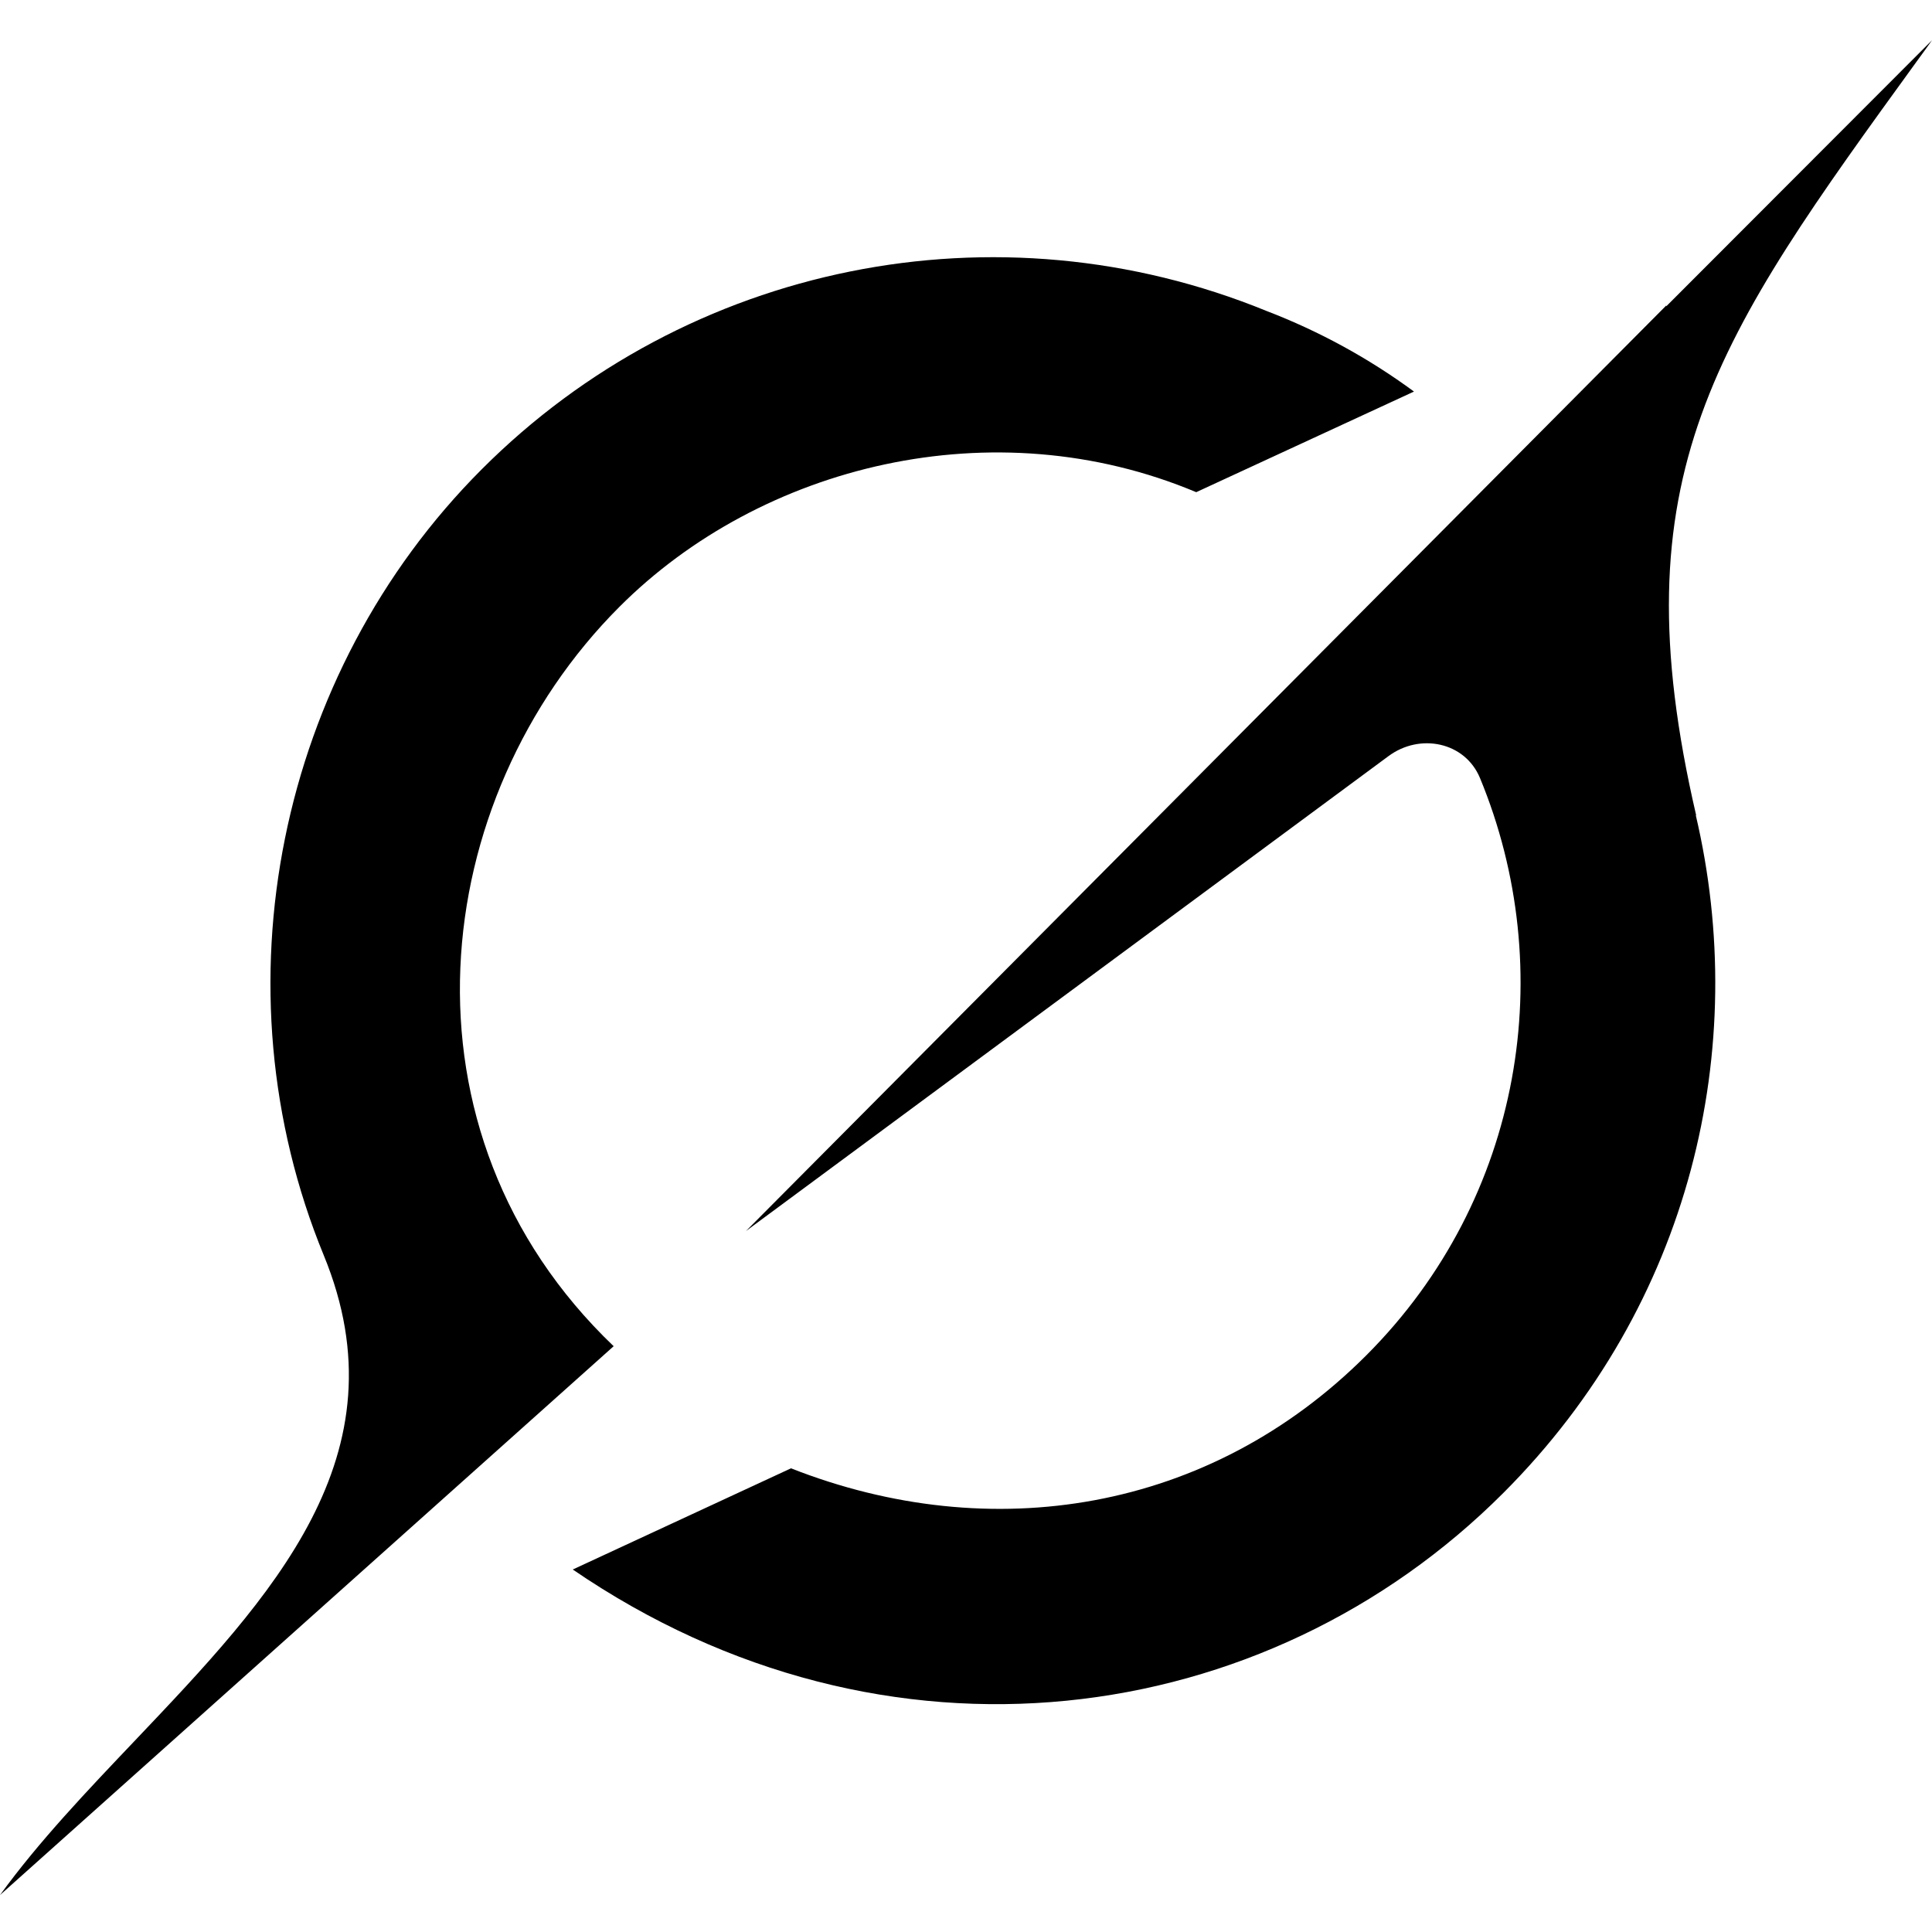
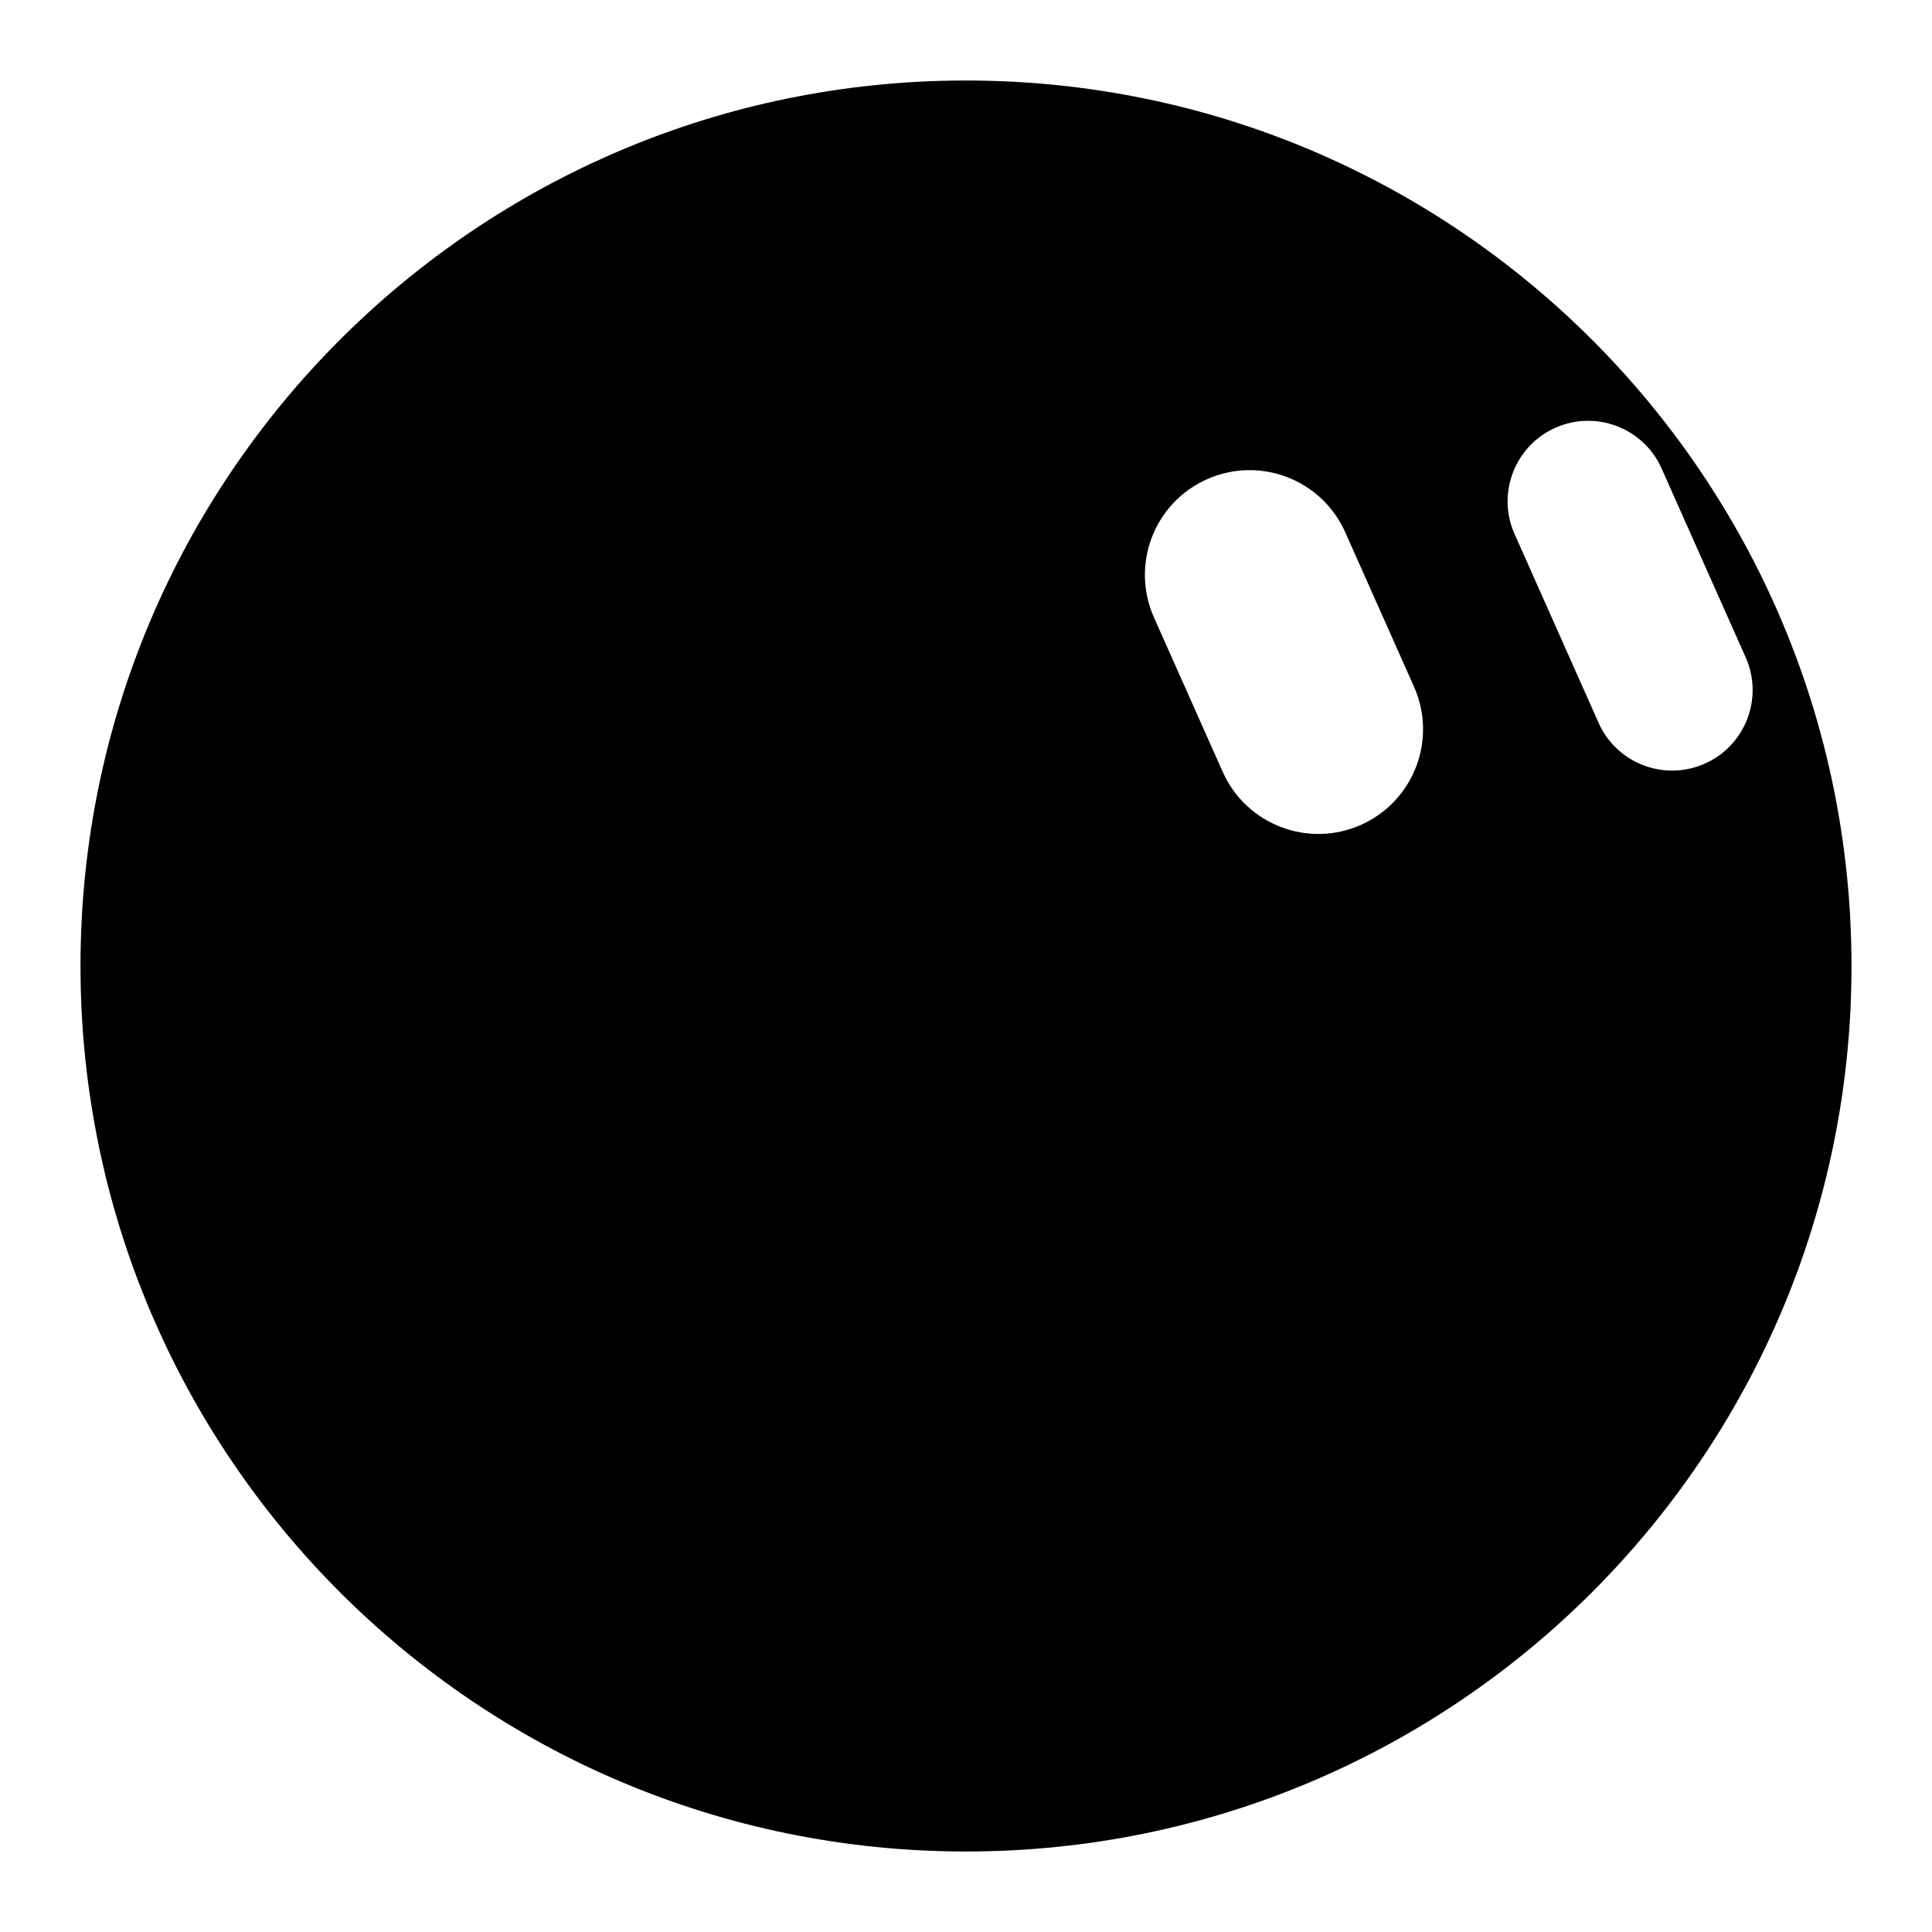
<svg xmlns="http://www.w3.org/2000/svg" fill="currentColor" fill-rule="evenodd" height="1em" style="flex:none;line-height:1" viewBox="0 0 24 24" width="1em">
-   <path d="M9.27 15.29l7.978-5.897c.391-.29.95-.177 1.137.272.98 2.369.542 5.215-1.41 7.169-1.951 1.954-4.667 2.382-7.149 1.406l-2.711 1.257c3.889 2.661 8.611 2.003 11.562-.953 2.341-2.344 3.066-5.539 2.388-8.42l.006.007c-.983-4.232.242-5.924 2.75-9.383.06-.082.12-.164.179-.248l-3.301 3.305v-.01L9.267 15.292M7.623 16.723c-2.792-2.67-2.31-6.801.071-9.184 1.761-1.763 4.647-2.483 7.166-1.425l2.705-1.25a7.808 7.808 0 00-1.829-1A8.975 8.975 0 005.984 5.83c-2.533 2.536-3.33 6.436-1.962 9.764 1.022 2.487-.653 4.246-2.34 6.022-.599.63-1.199 1.259-1.682 1.925l7.62-6.815" />
+   <path d="M12 1a11 11 0 1 0 0 22a11 11 0 1 0 0-22zM14.335 7.670L15.189 9.588A1.300 1.300 0 0 0 17.565 8.530L16.711 6.612A1.300 1.300 0 0 0 14.335 7.670zM18.808 6.619L19.865 8.994A1.000 1.000 0 0 0 21.692 8.181L20.635 5.806A1.000 1.000 0 0 0 18.808 6.619z" />
</svg>
